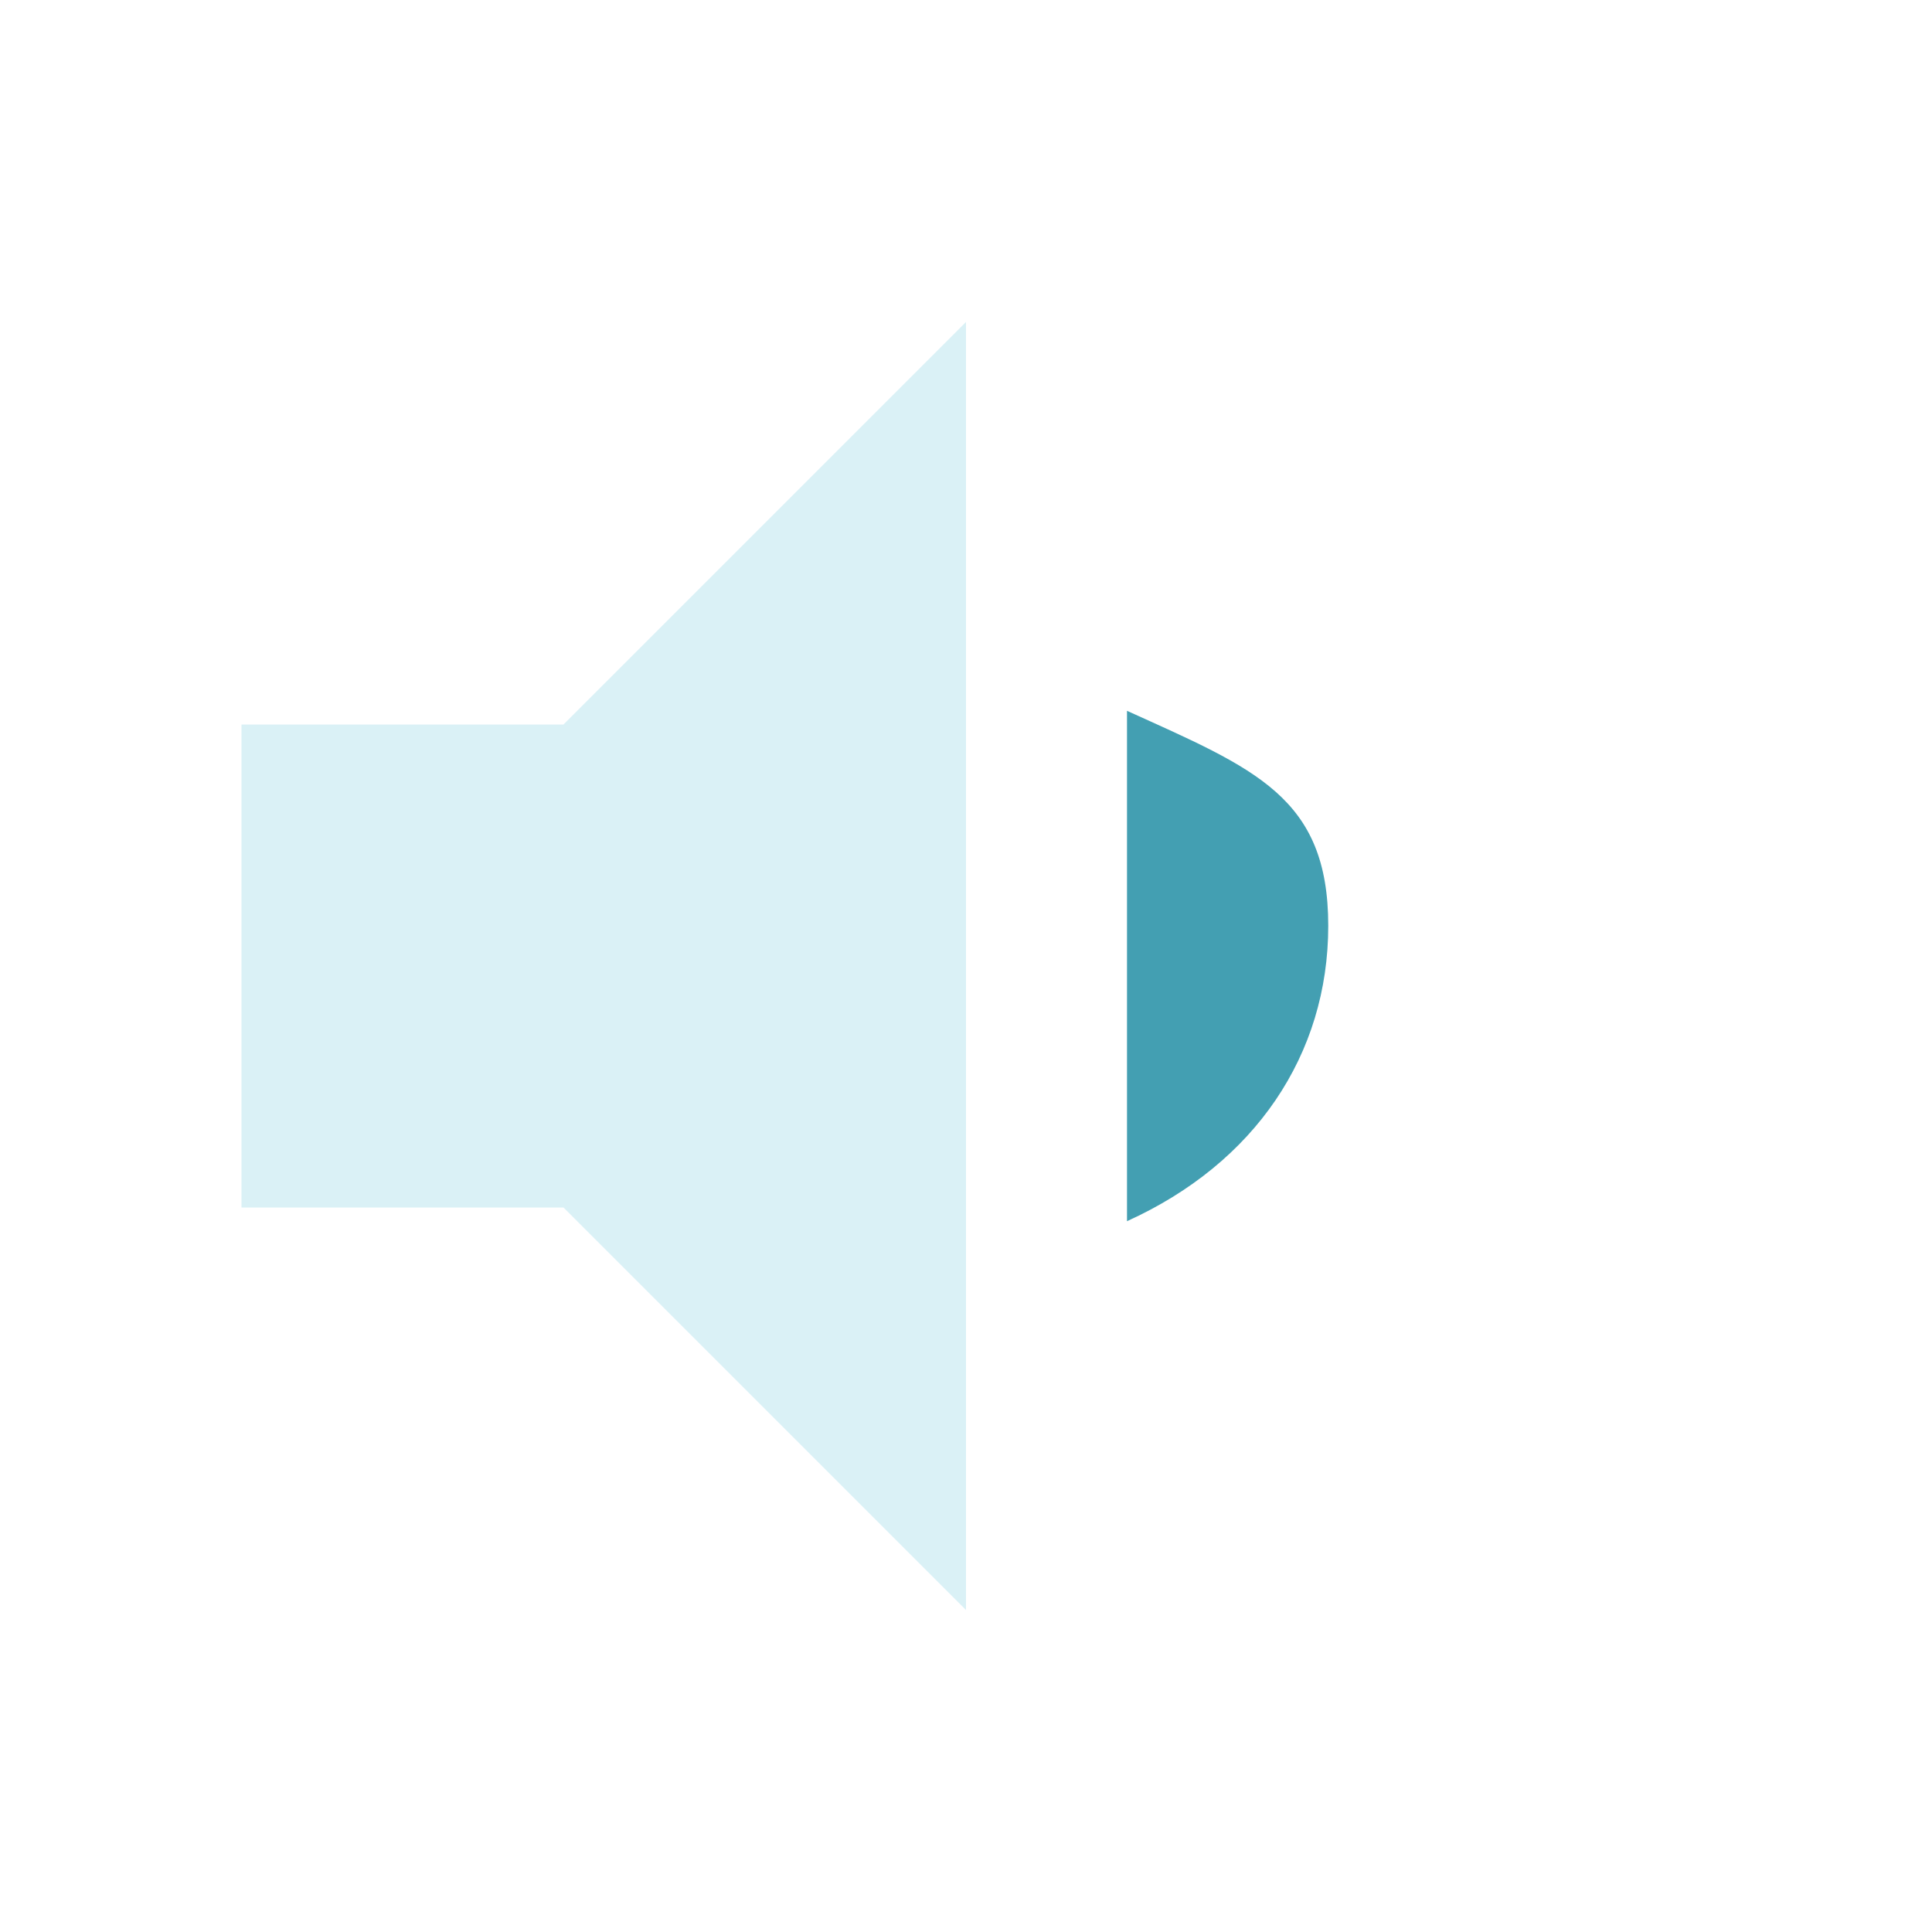
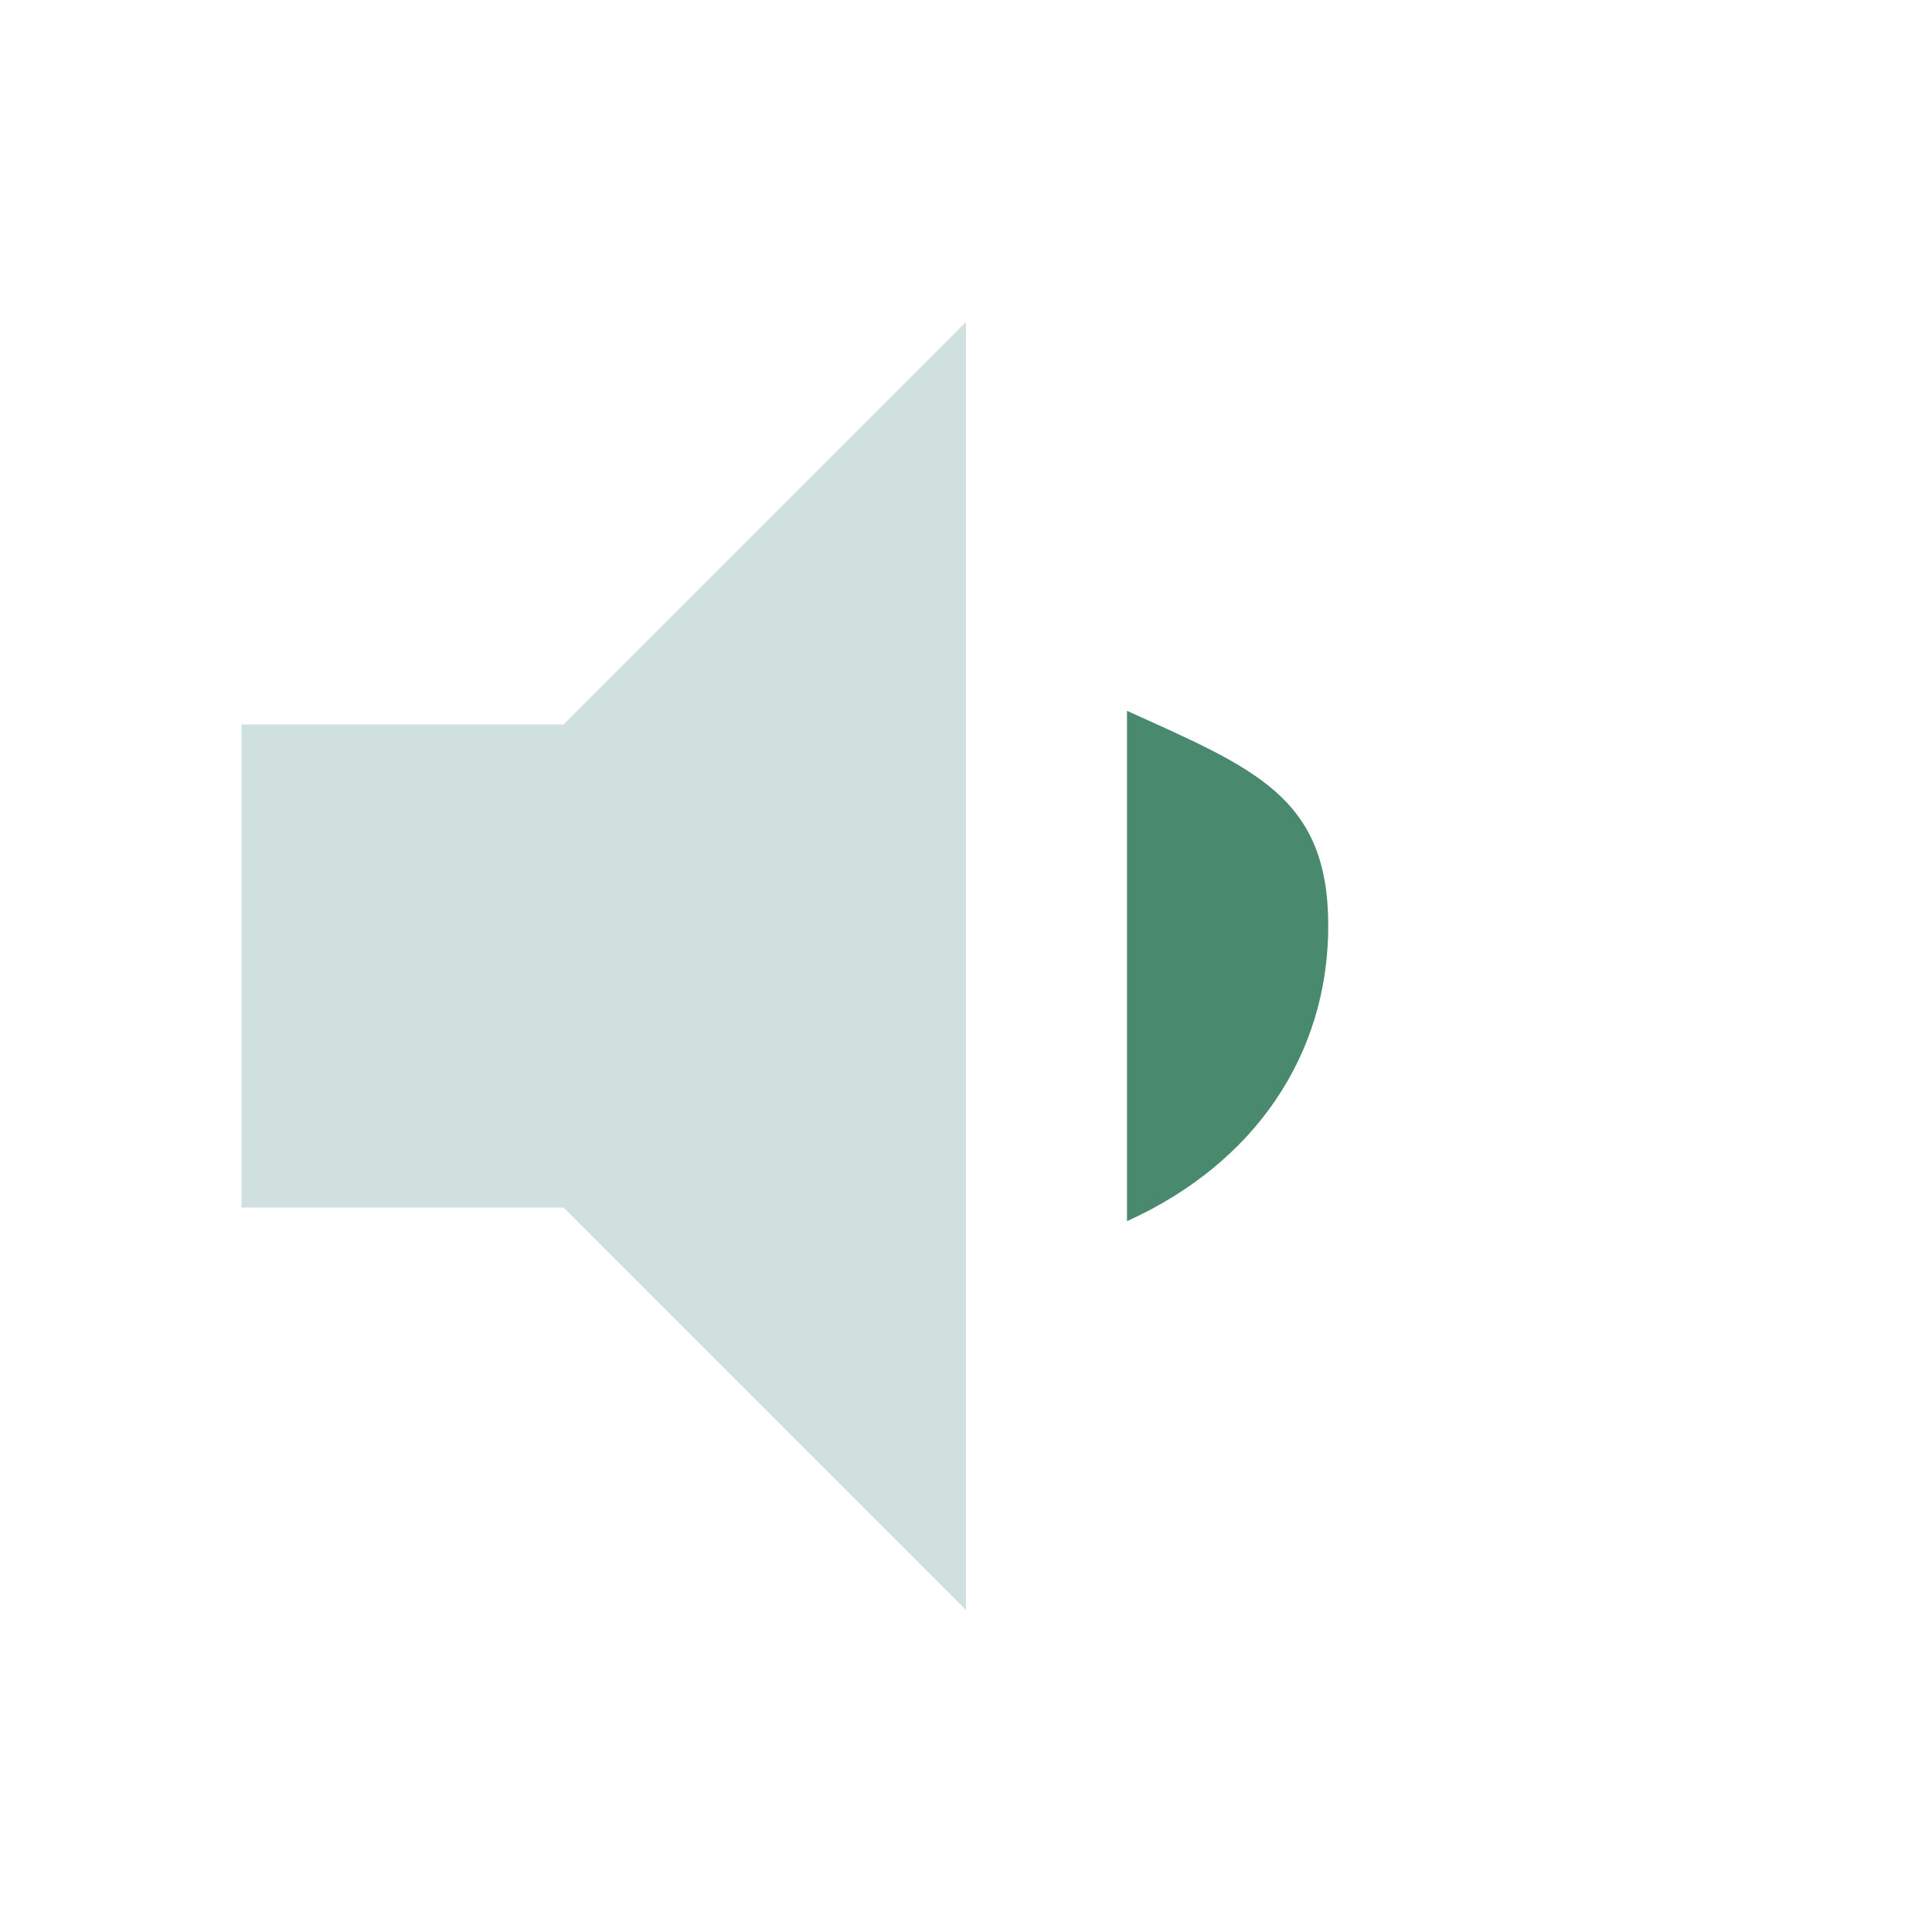
<svg xmlns="http://www.w3.org/2000/svg" width="24" height="24" viewBox="0 0 24 24">
-   <path d="M3 9v6h4l5 5V4L7 9H3z" fill="#DAF1F6" />
-   <path d="M14 8.83v6.34c1.59-.72 2.5-2.07 2.5-3.67S15.59 9.55 14 8.83z" fill="#439FB2" />
+   <path d="M3 9v6h4l5 5V4L7 9H3z" fill="#D0E0DE" />
+   <path d="M14 8.83v6.34c1.59-.72 2.5-2.07 2.5-3.67S15.59 9.55 14 8.83z" fill="#49896E" />
</svg>
